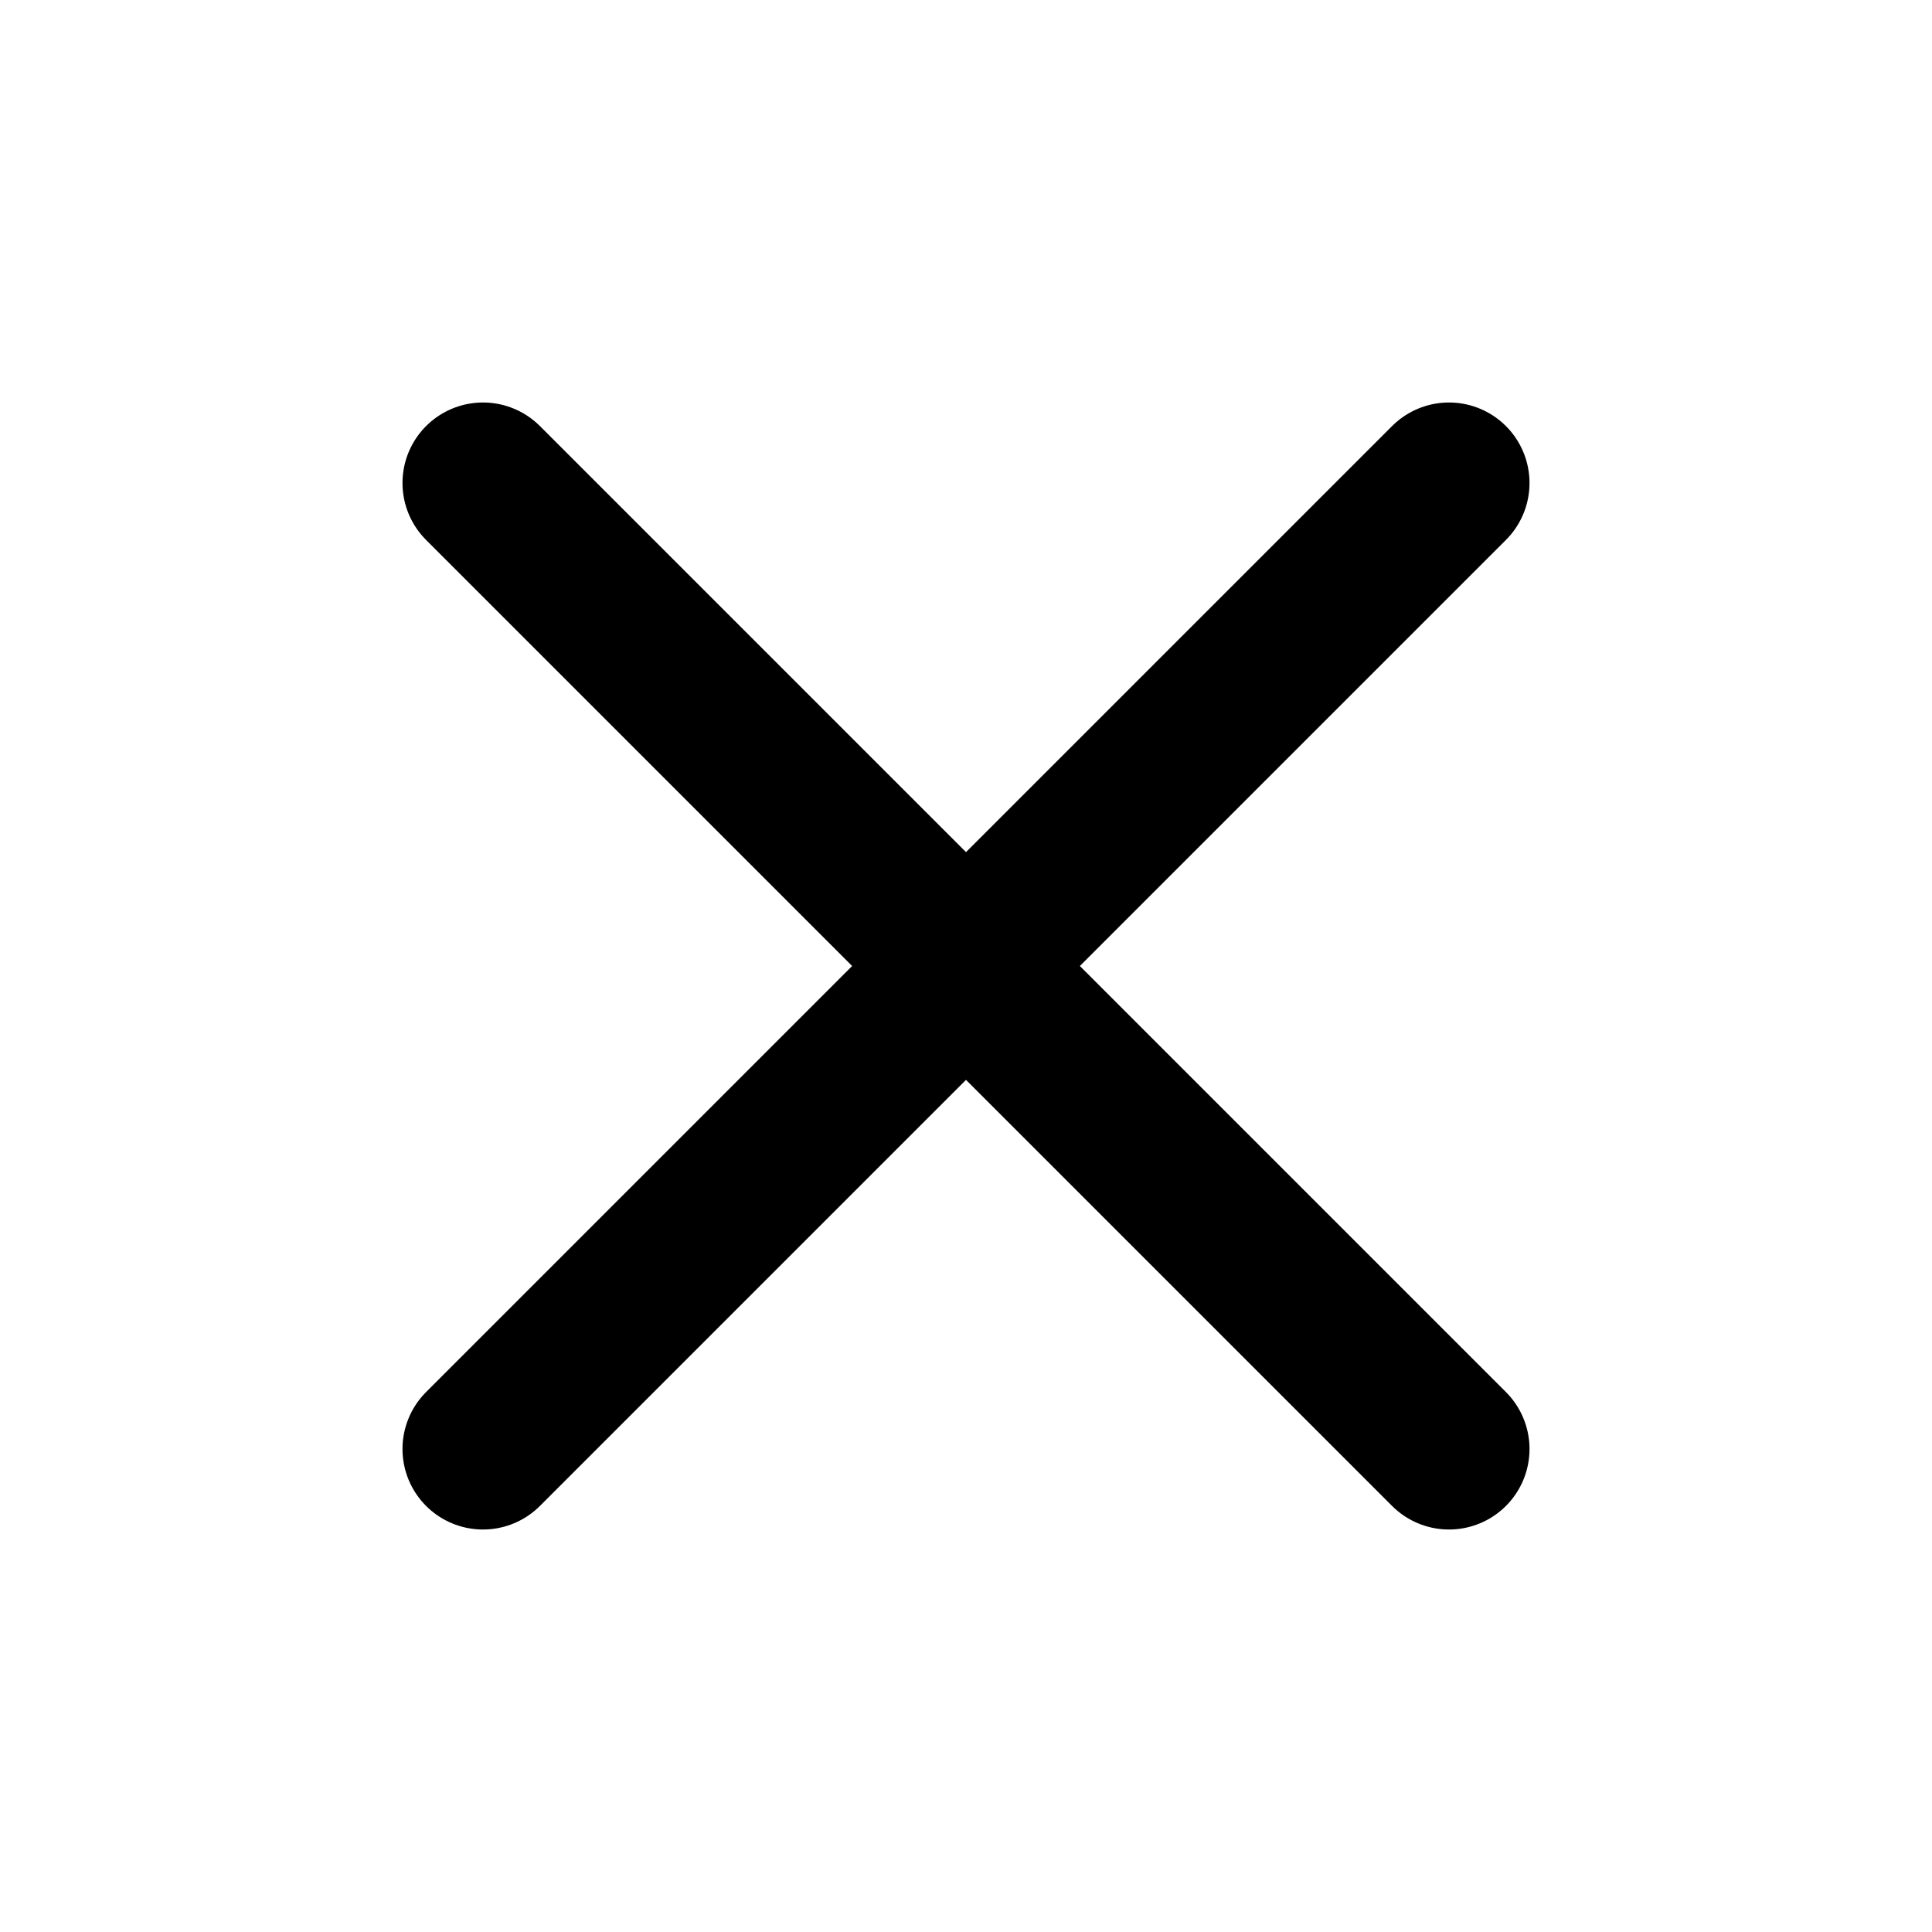
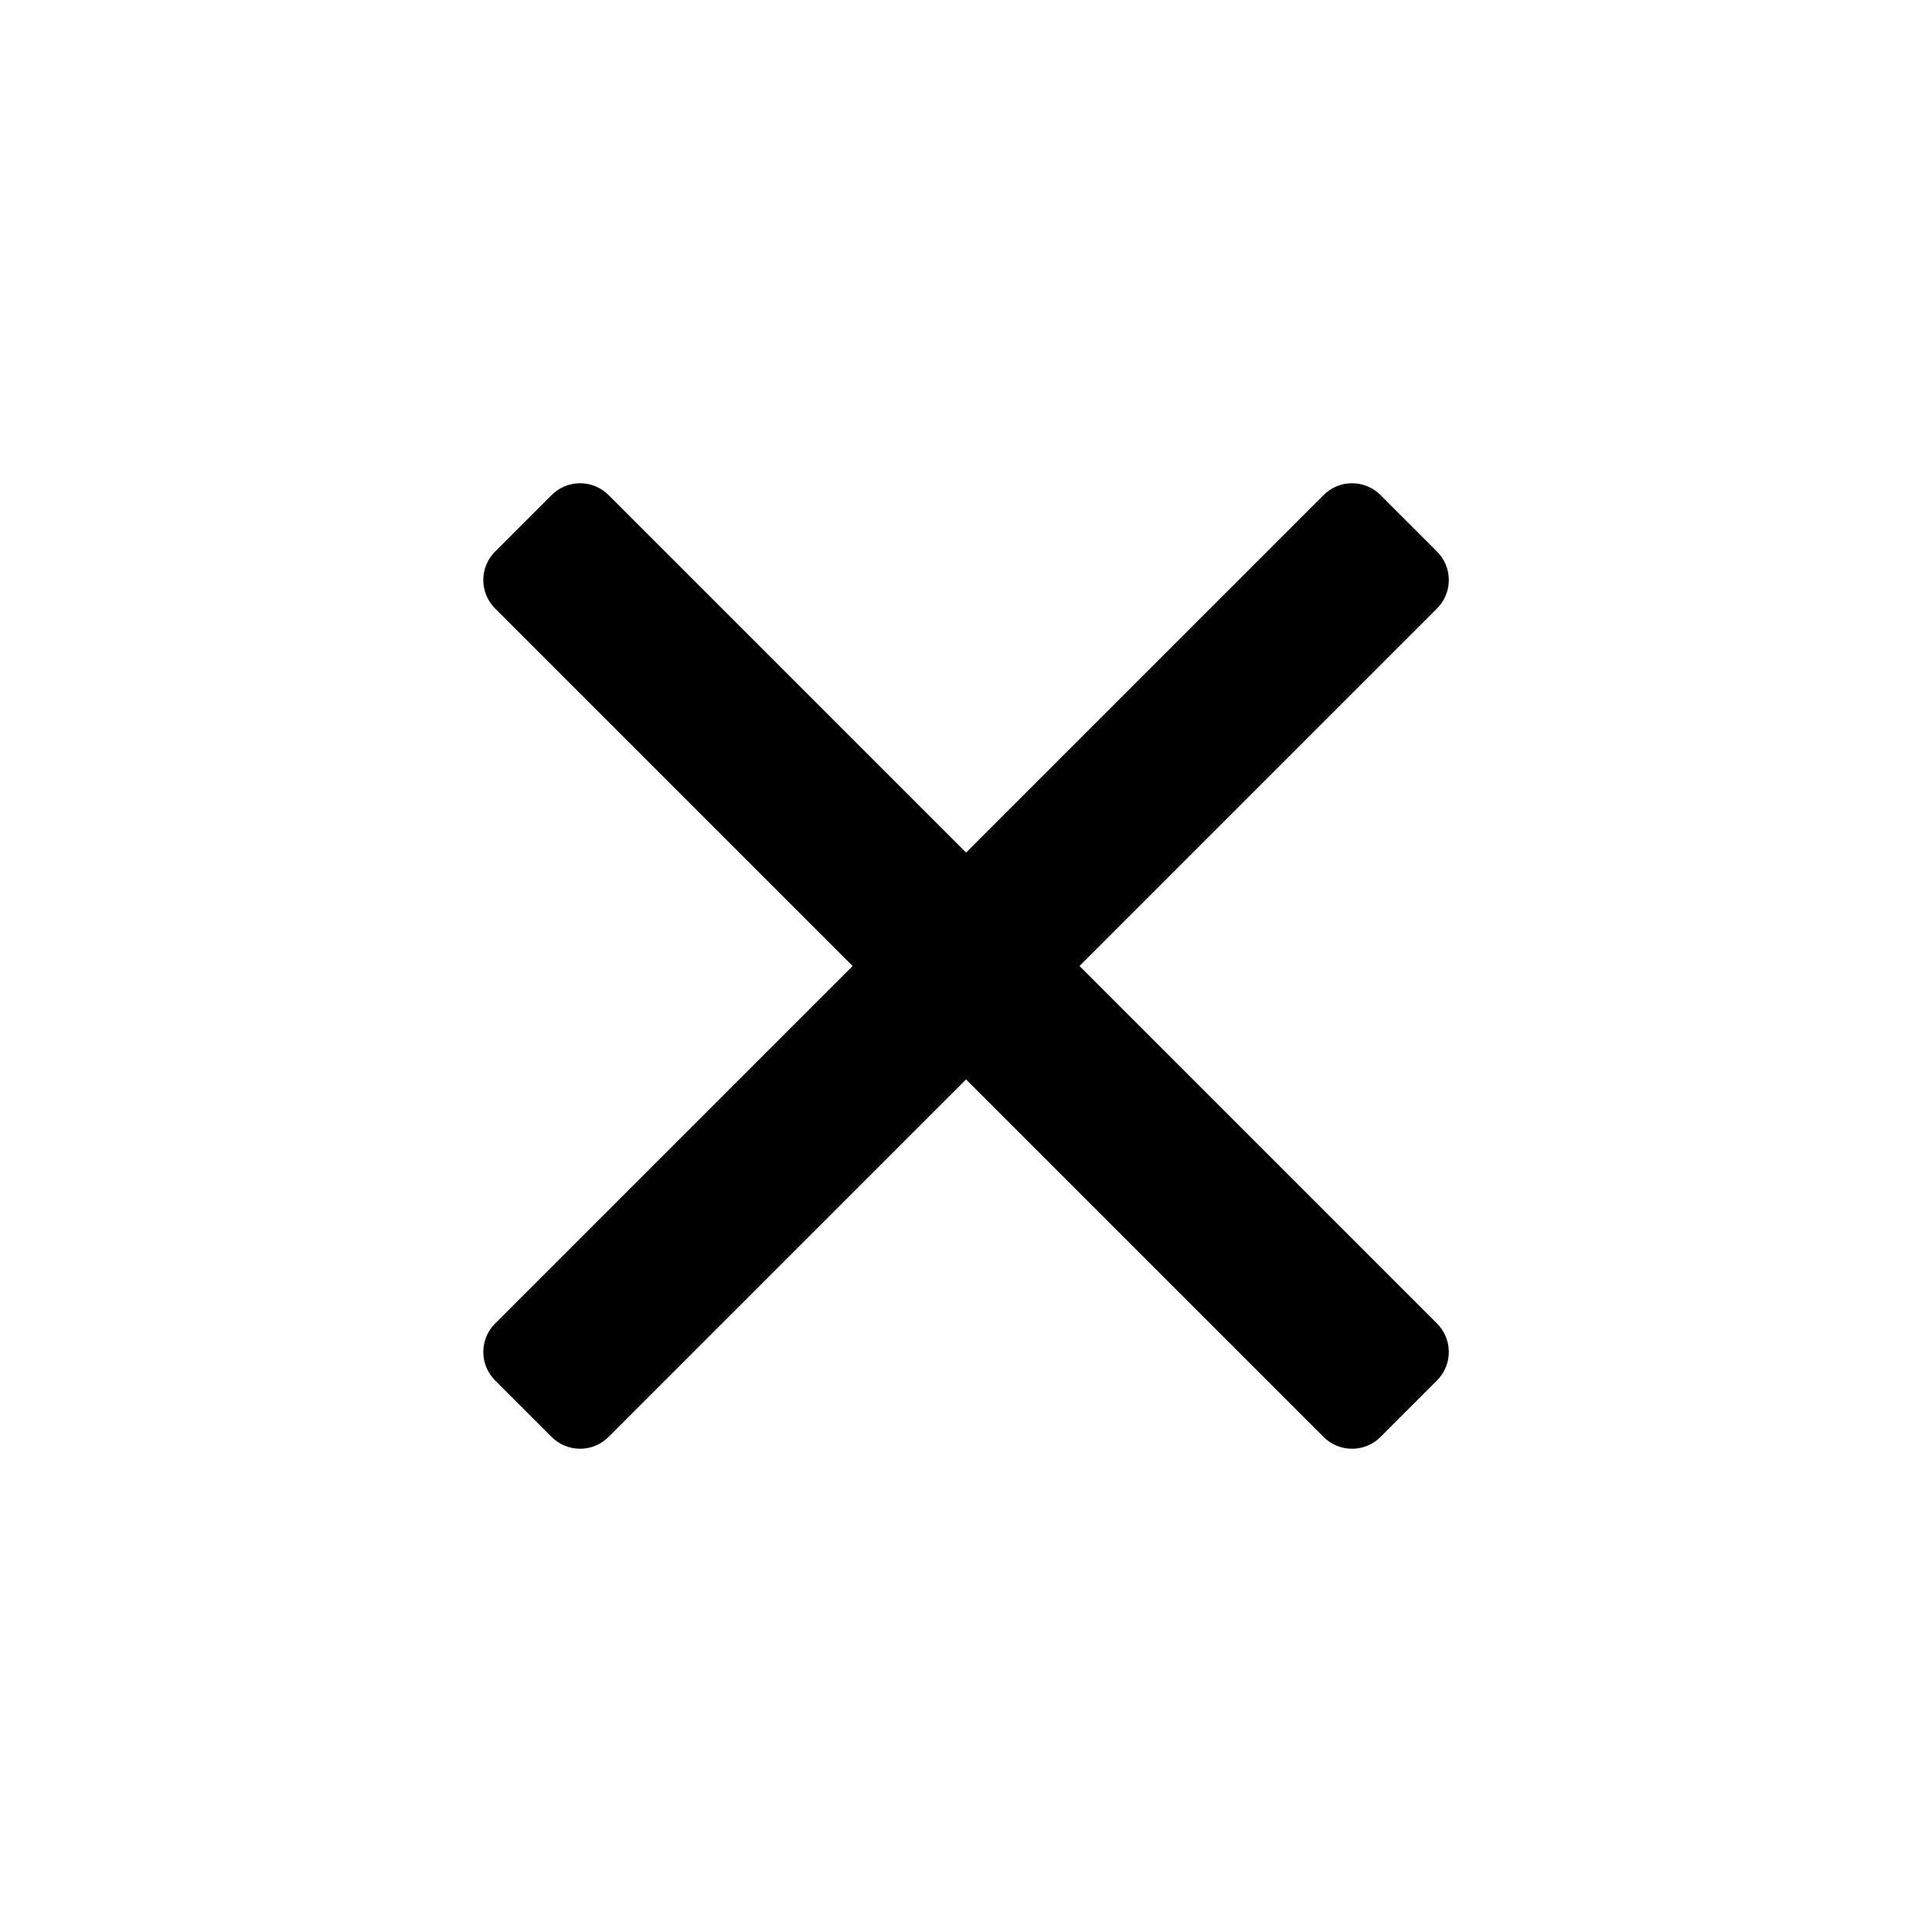
<svg xmlns="http://www.w3.org/2000/svg" version="1.1" width="32" height="32" viewBox="0 0 32 32">
-   <path fill="currentColor" stroke-linejoin="round" stroke-linecap="round" stroke-miterlimit="4" stroke-width="2.667" stroke="#000" d="M24 8l-16 16" />
-   <path fill="currentColor" stroke-linejoin="round" stroke-linecap="round" stroke-miterlimit="4" stroke-width="2.667" stroke="#000" d="M8 8l16 16" />
+   <path fill="currentColor" d="M23.8 21.92c0.126 0.125 0.197 0.296 0.197 0.473s-0.071 0.348-0.197 0.473l-0.933 0.933c-0.125 0.126-0.296 0.197-0.473 0.197s-0.348-0.071-0.473-0.197l-5.92-5.92-5.92 5.92c-0.125 0.126-0.296 0.197-0.473 0.197s-0.348-0.071-0.473-0.197l-0.933-0.933c-0.126-0.125-0.197-0.296-0.197-0.473s0.071-0.348 0.197-0.473l5.92-5.92-5.92-5.92c-0.126-0.125-0.197-0.296-0.197-0.473s0.071-0.348 0.197-0.473l0.933-0.933c0.125-0.126 0.296-0.197 0.473-0.197s0.348 0.071 0.473 0.197l5.92 5.92 5.92-5.92c0.125-0.126 0.296-0.197 0.473-0.197s0.348 0.071 0.473 0.197l0.933 0.933c0.126 0.125 0.197 0.296 0.197 0.473s-0.071 0.348-0.197 0.473l-5.92 5.92 5.92 5.92z" />
</svg>
